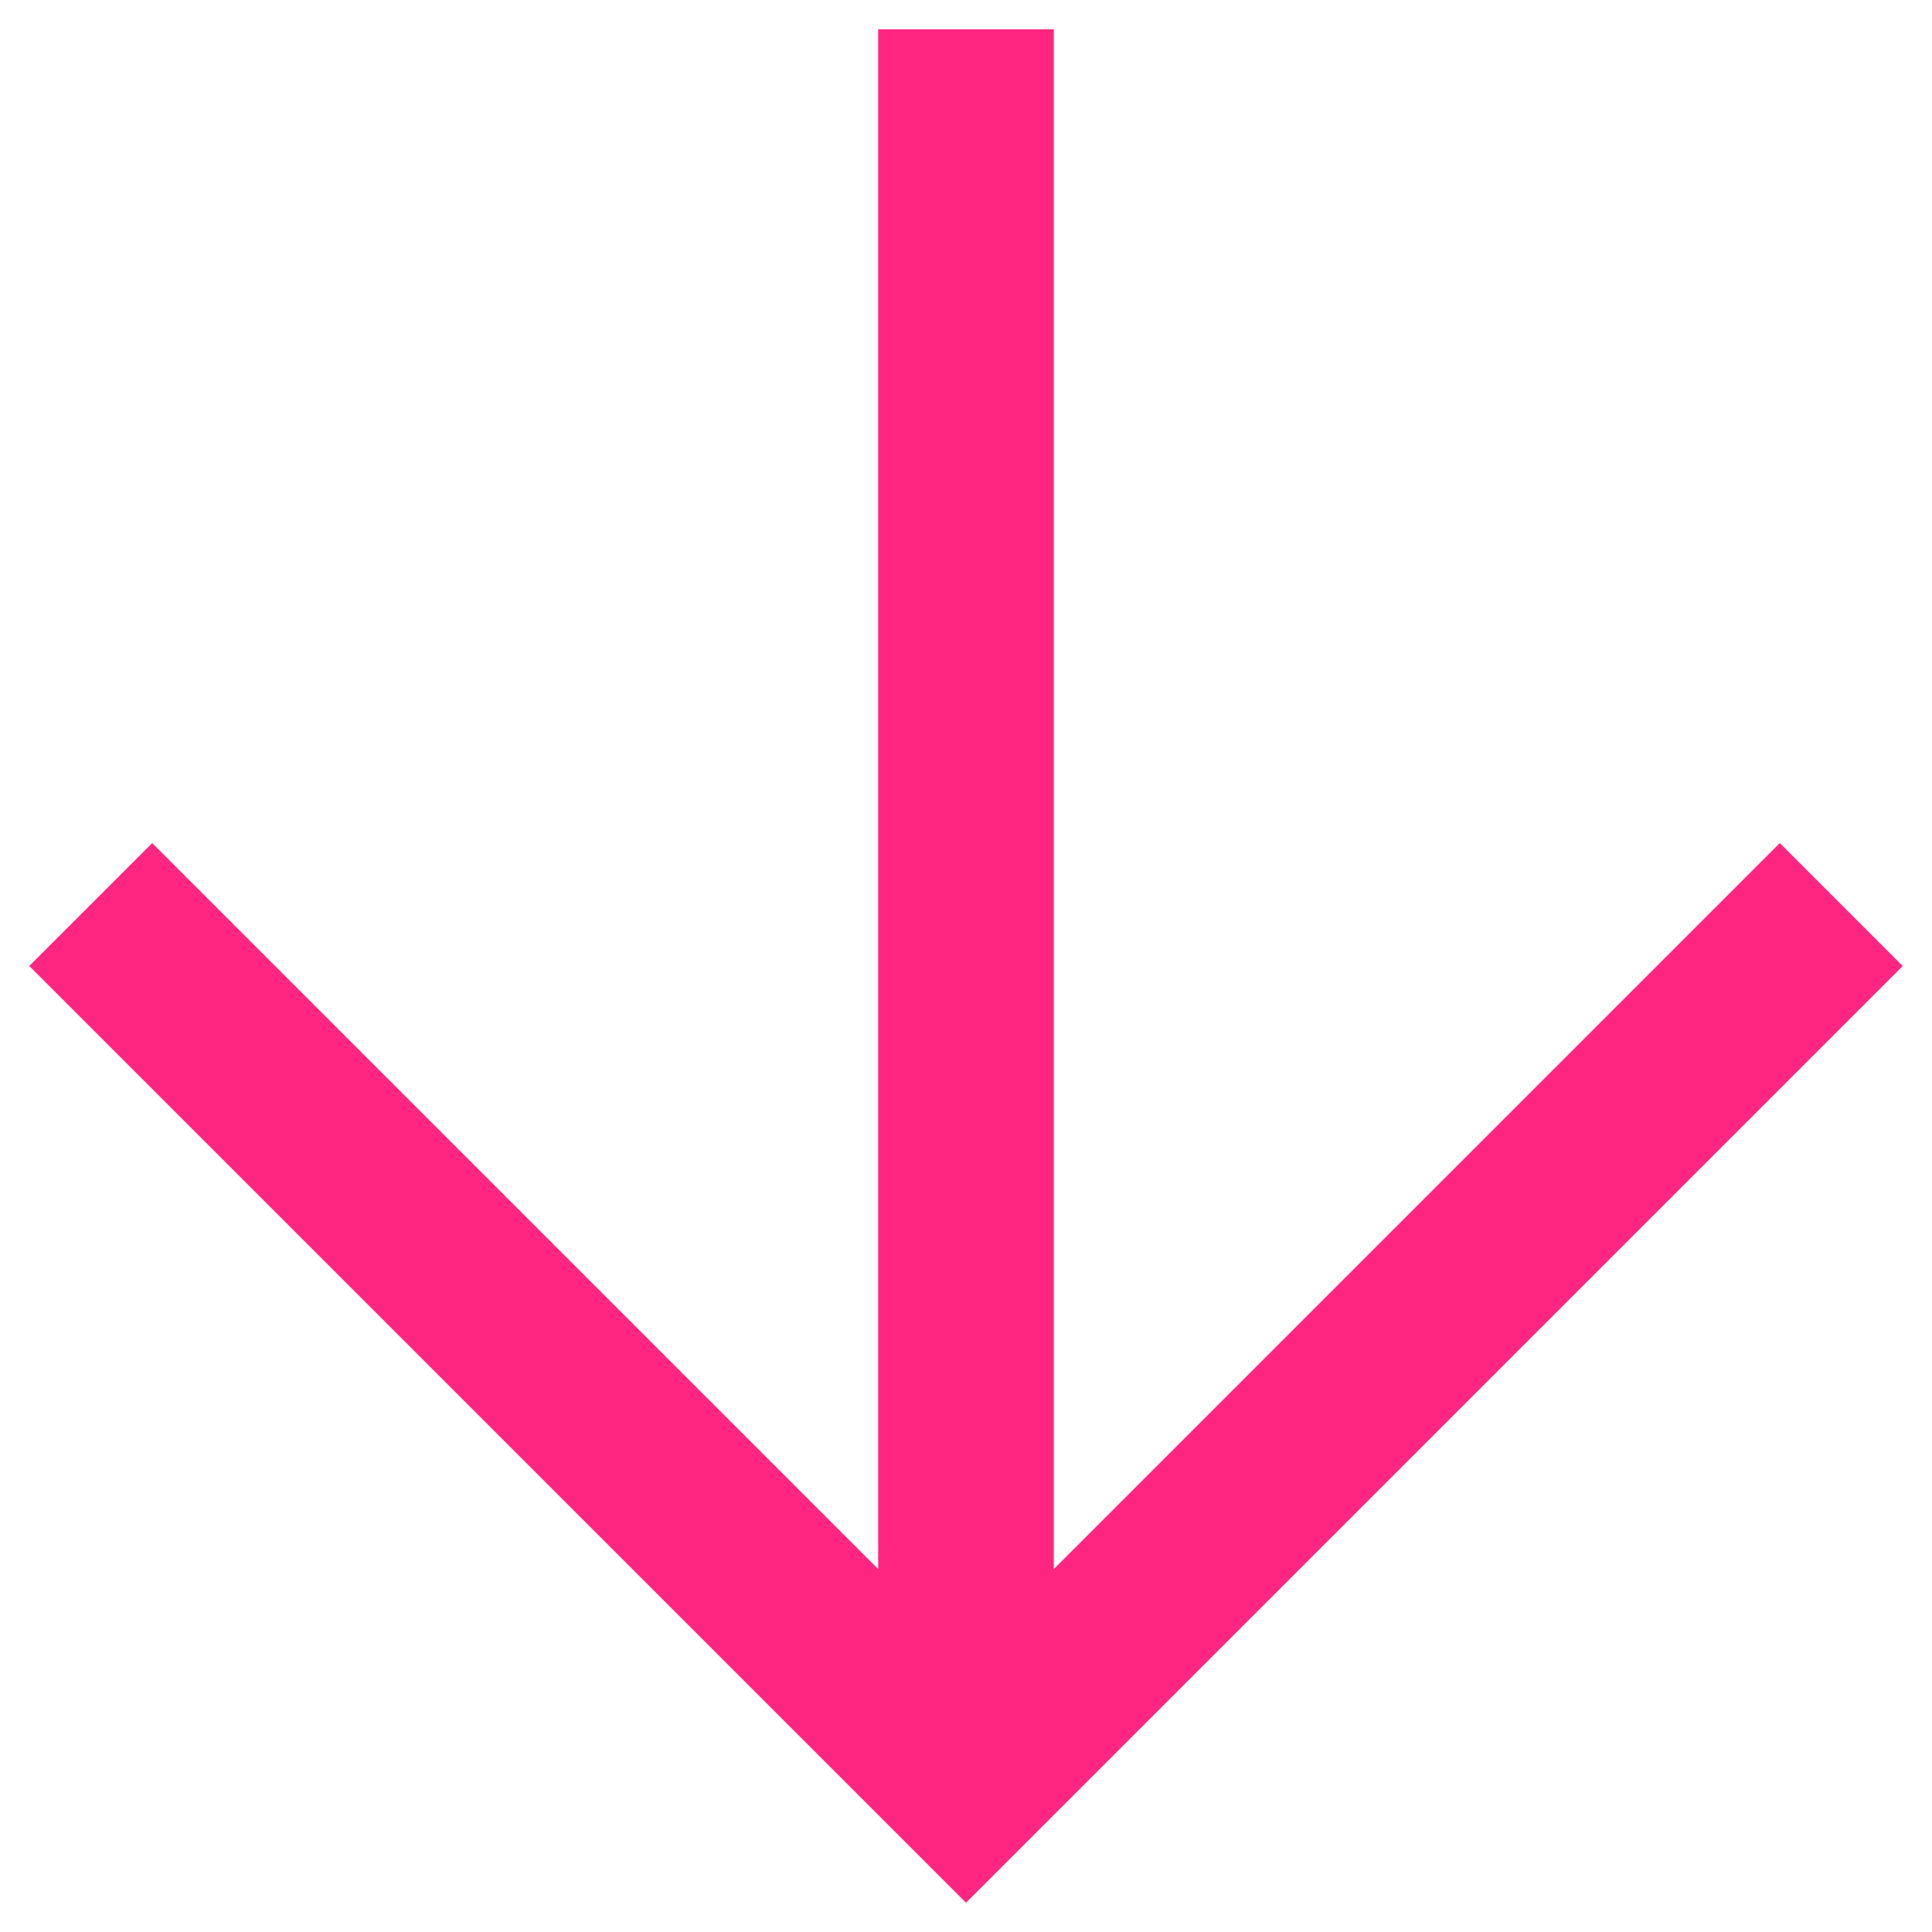
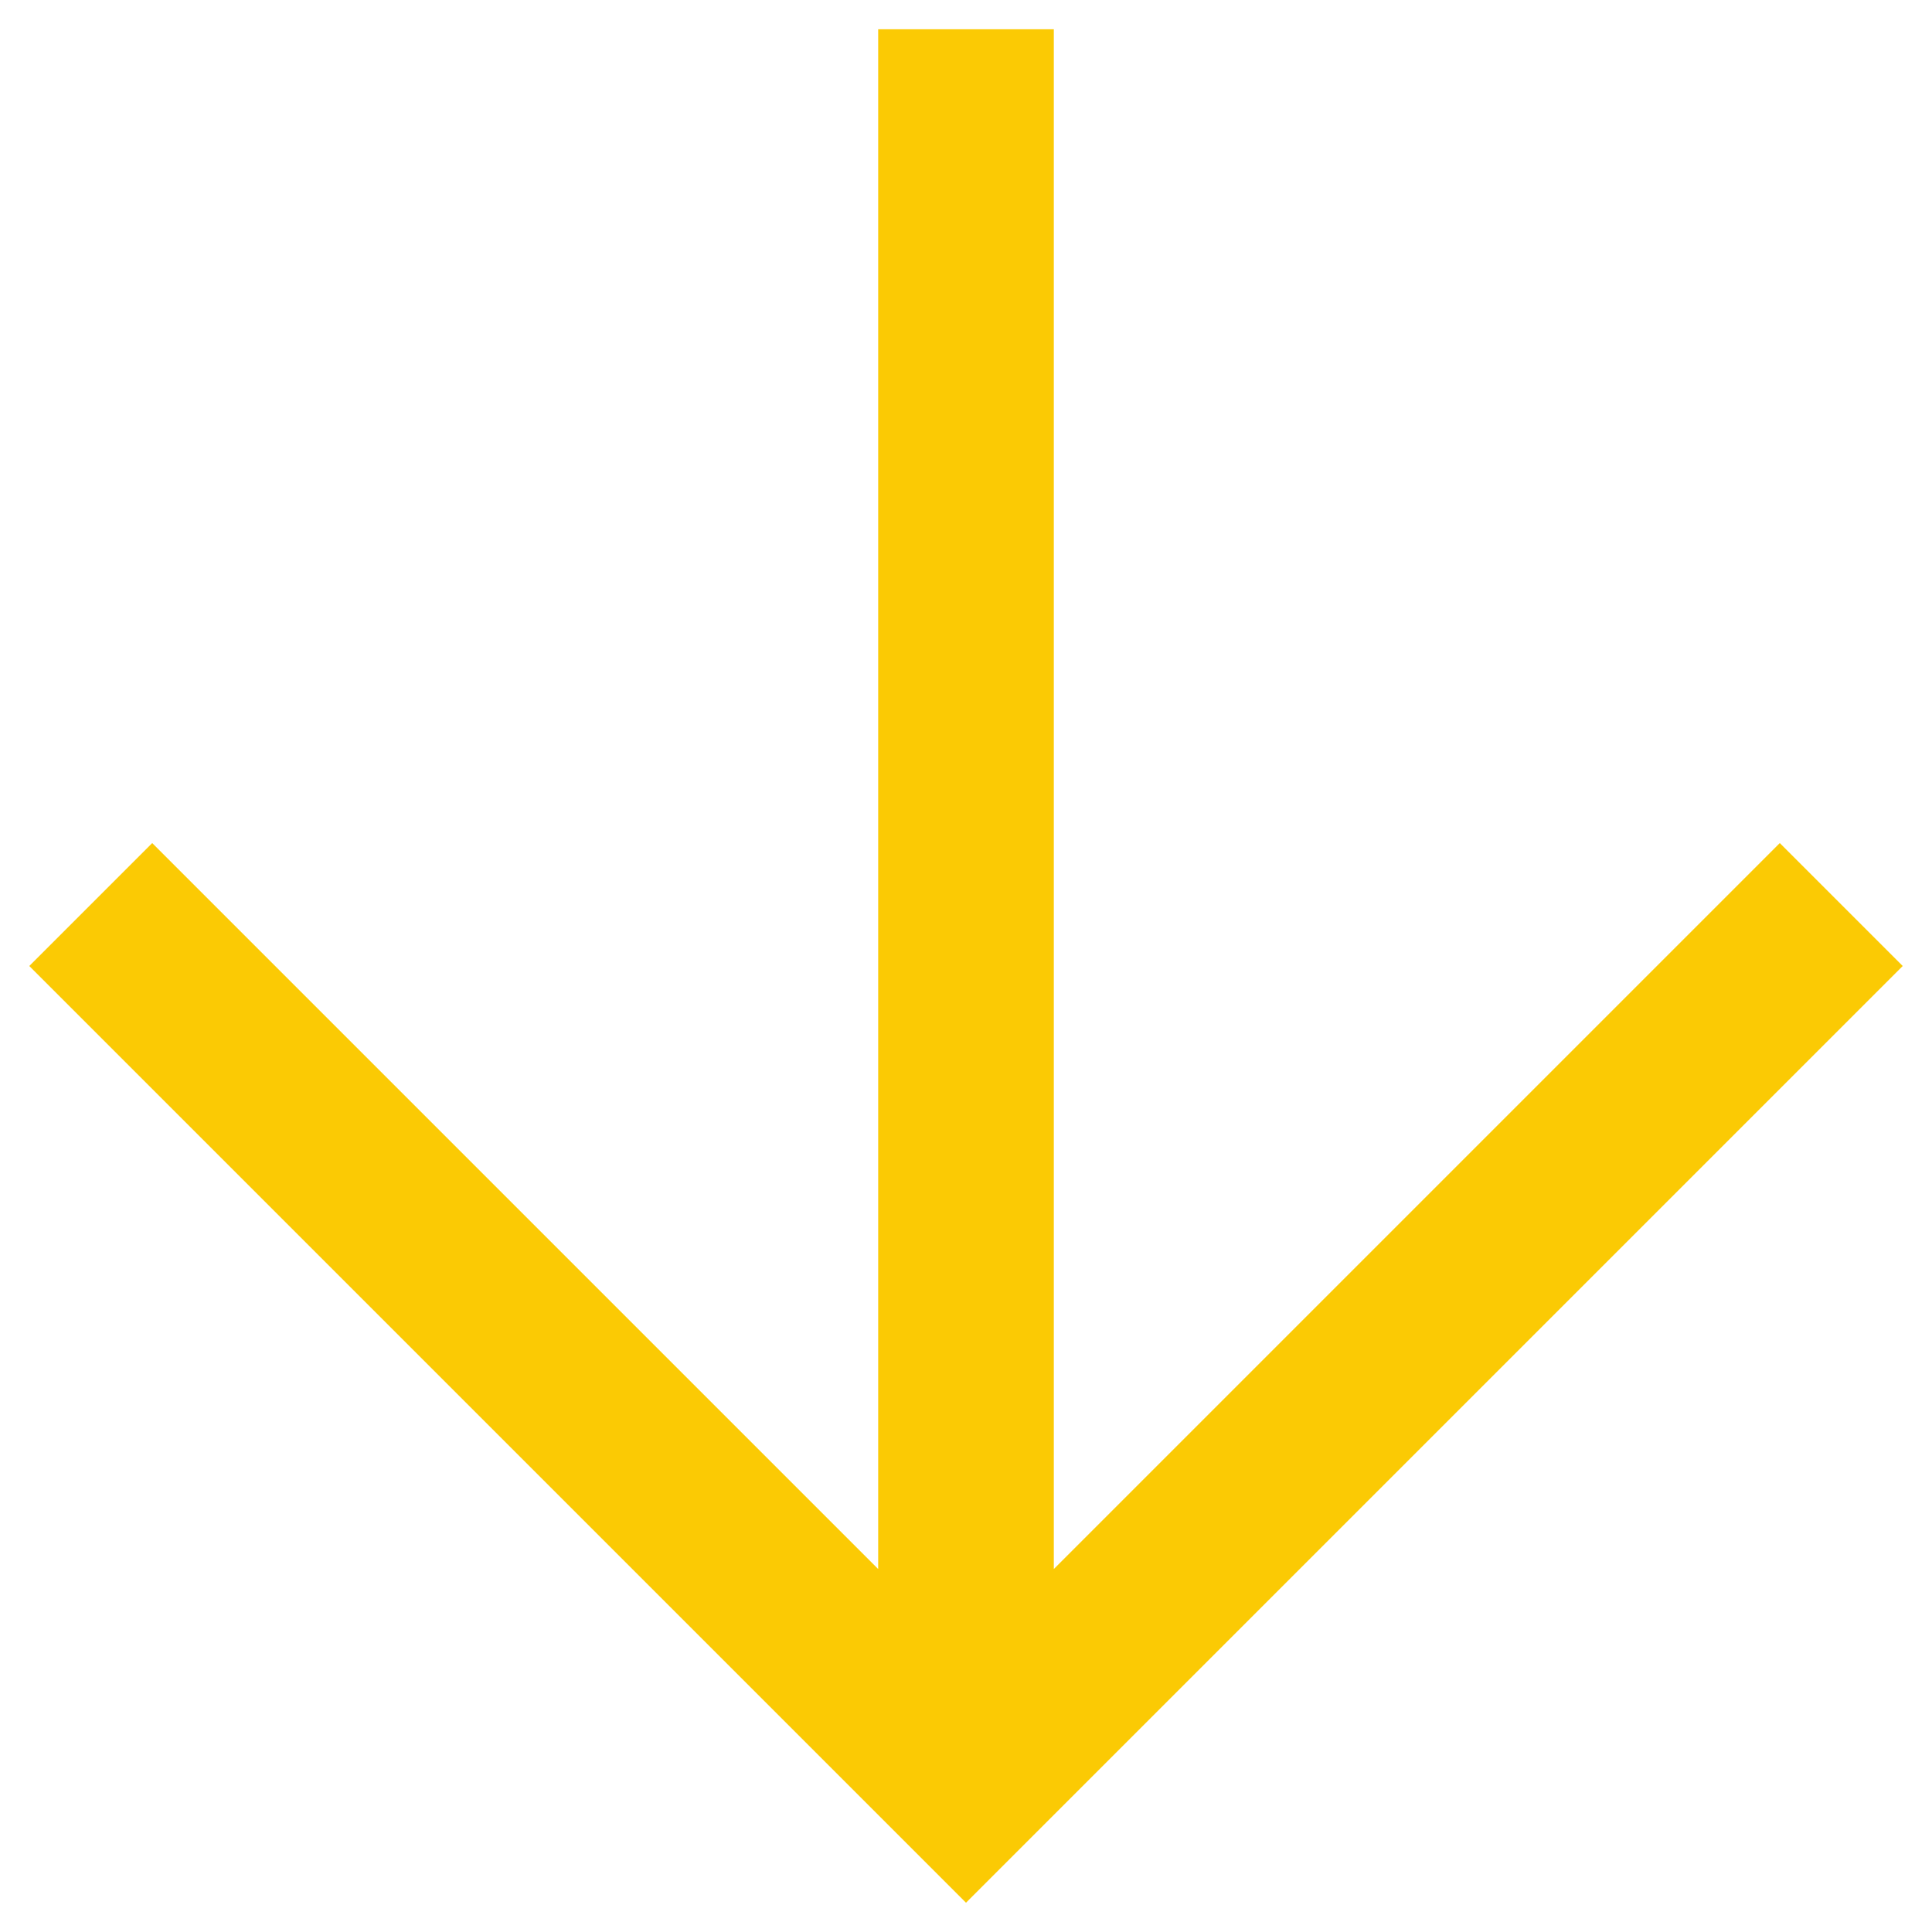
<svg xmlns="http://www.w3.org/2000/svg" version="1.1" width="33" height="33" viewBox="233.5 233.5 33 33" xml:space="preserve">
  <defs />
  <g transform="matrix(0.05 0 0 0.05 250 250)" id="SxIUNrmYlm-UtiEj48uHt">
-     <path style="stroke: none; stroke-width: 1; stroke-dasharray: none; stroke-linecap: butt; stroke-dashoffset: 0; stroke-linejoin: miter; stroke-miterlimit: 4; fill: #FF2681; fill-rule: nonzero; opacity: 1;" vector-effect="non-scaling-stroke" transform=" translate(-480, 480)" d="M 480 -160 L 160 -480 L 202 -522 L 450 -274 L 450 -800 L 510 -800 L 510 -274 L 758 -522 L 800 -480 L 480 -160 Z" stroke-linecap="round" />
+     <path style="stroke: none; stroke-width: 1; stroke-dasharray: none; stroke-linecap: butt; stroke-dashoffset: 0; stroke-linejoin: miter; stroke-miterlimit: 4; fill: #FBCA04; fill-rule: nonzero; opacity: 1;" vector-effect="non-scaling-stroke" transform=" translate(-480, 480)" d="M 480 -160 L 160 -480 L 202 -522 L 450 -274 L 450 -800 L 510 -800 L 510 -274 L 758 -522 L 800 -480 L 480 -160 Z" stroke-linecap="round" />
  </g>
</svg>
